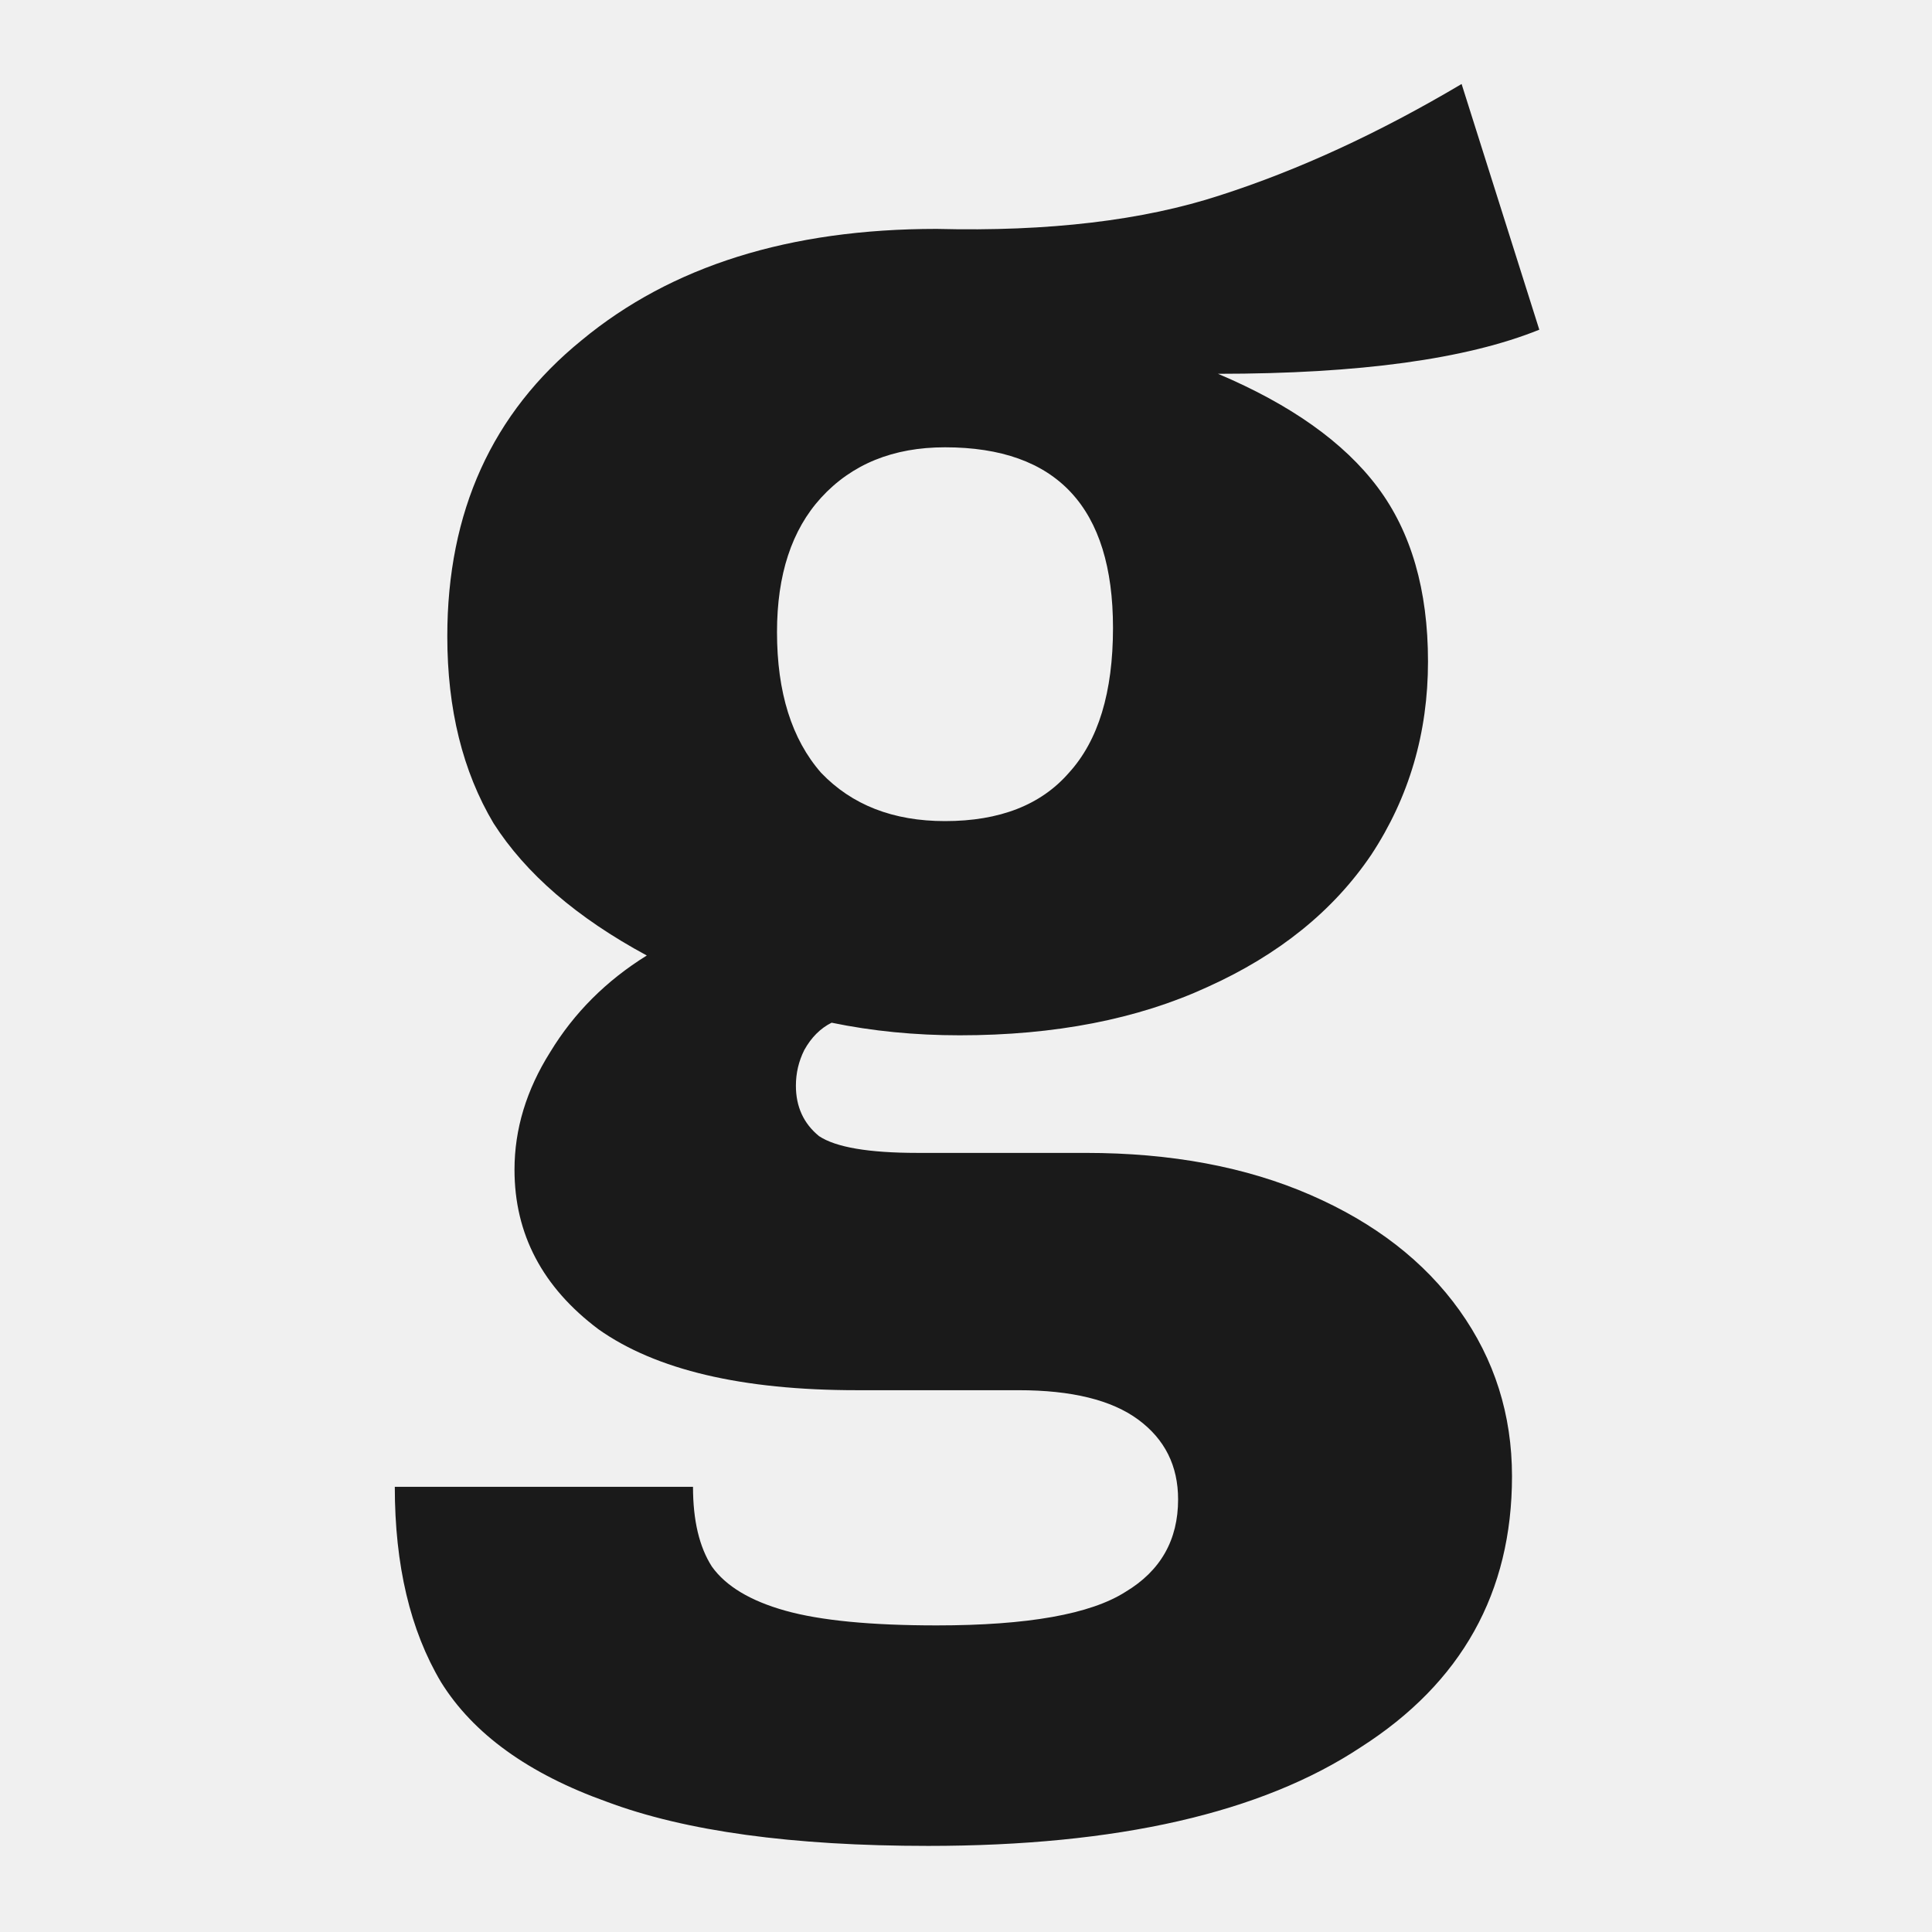
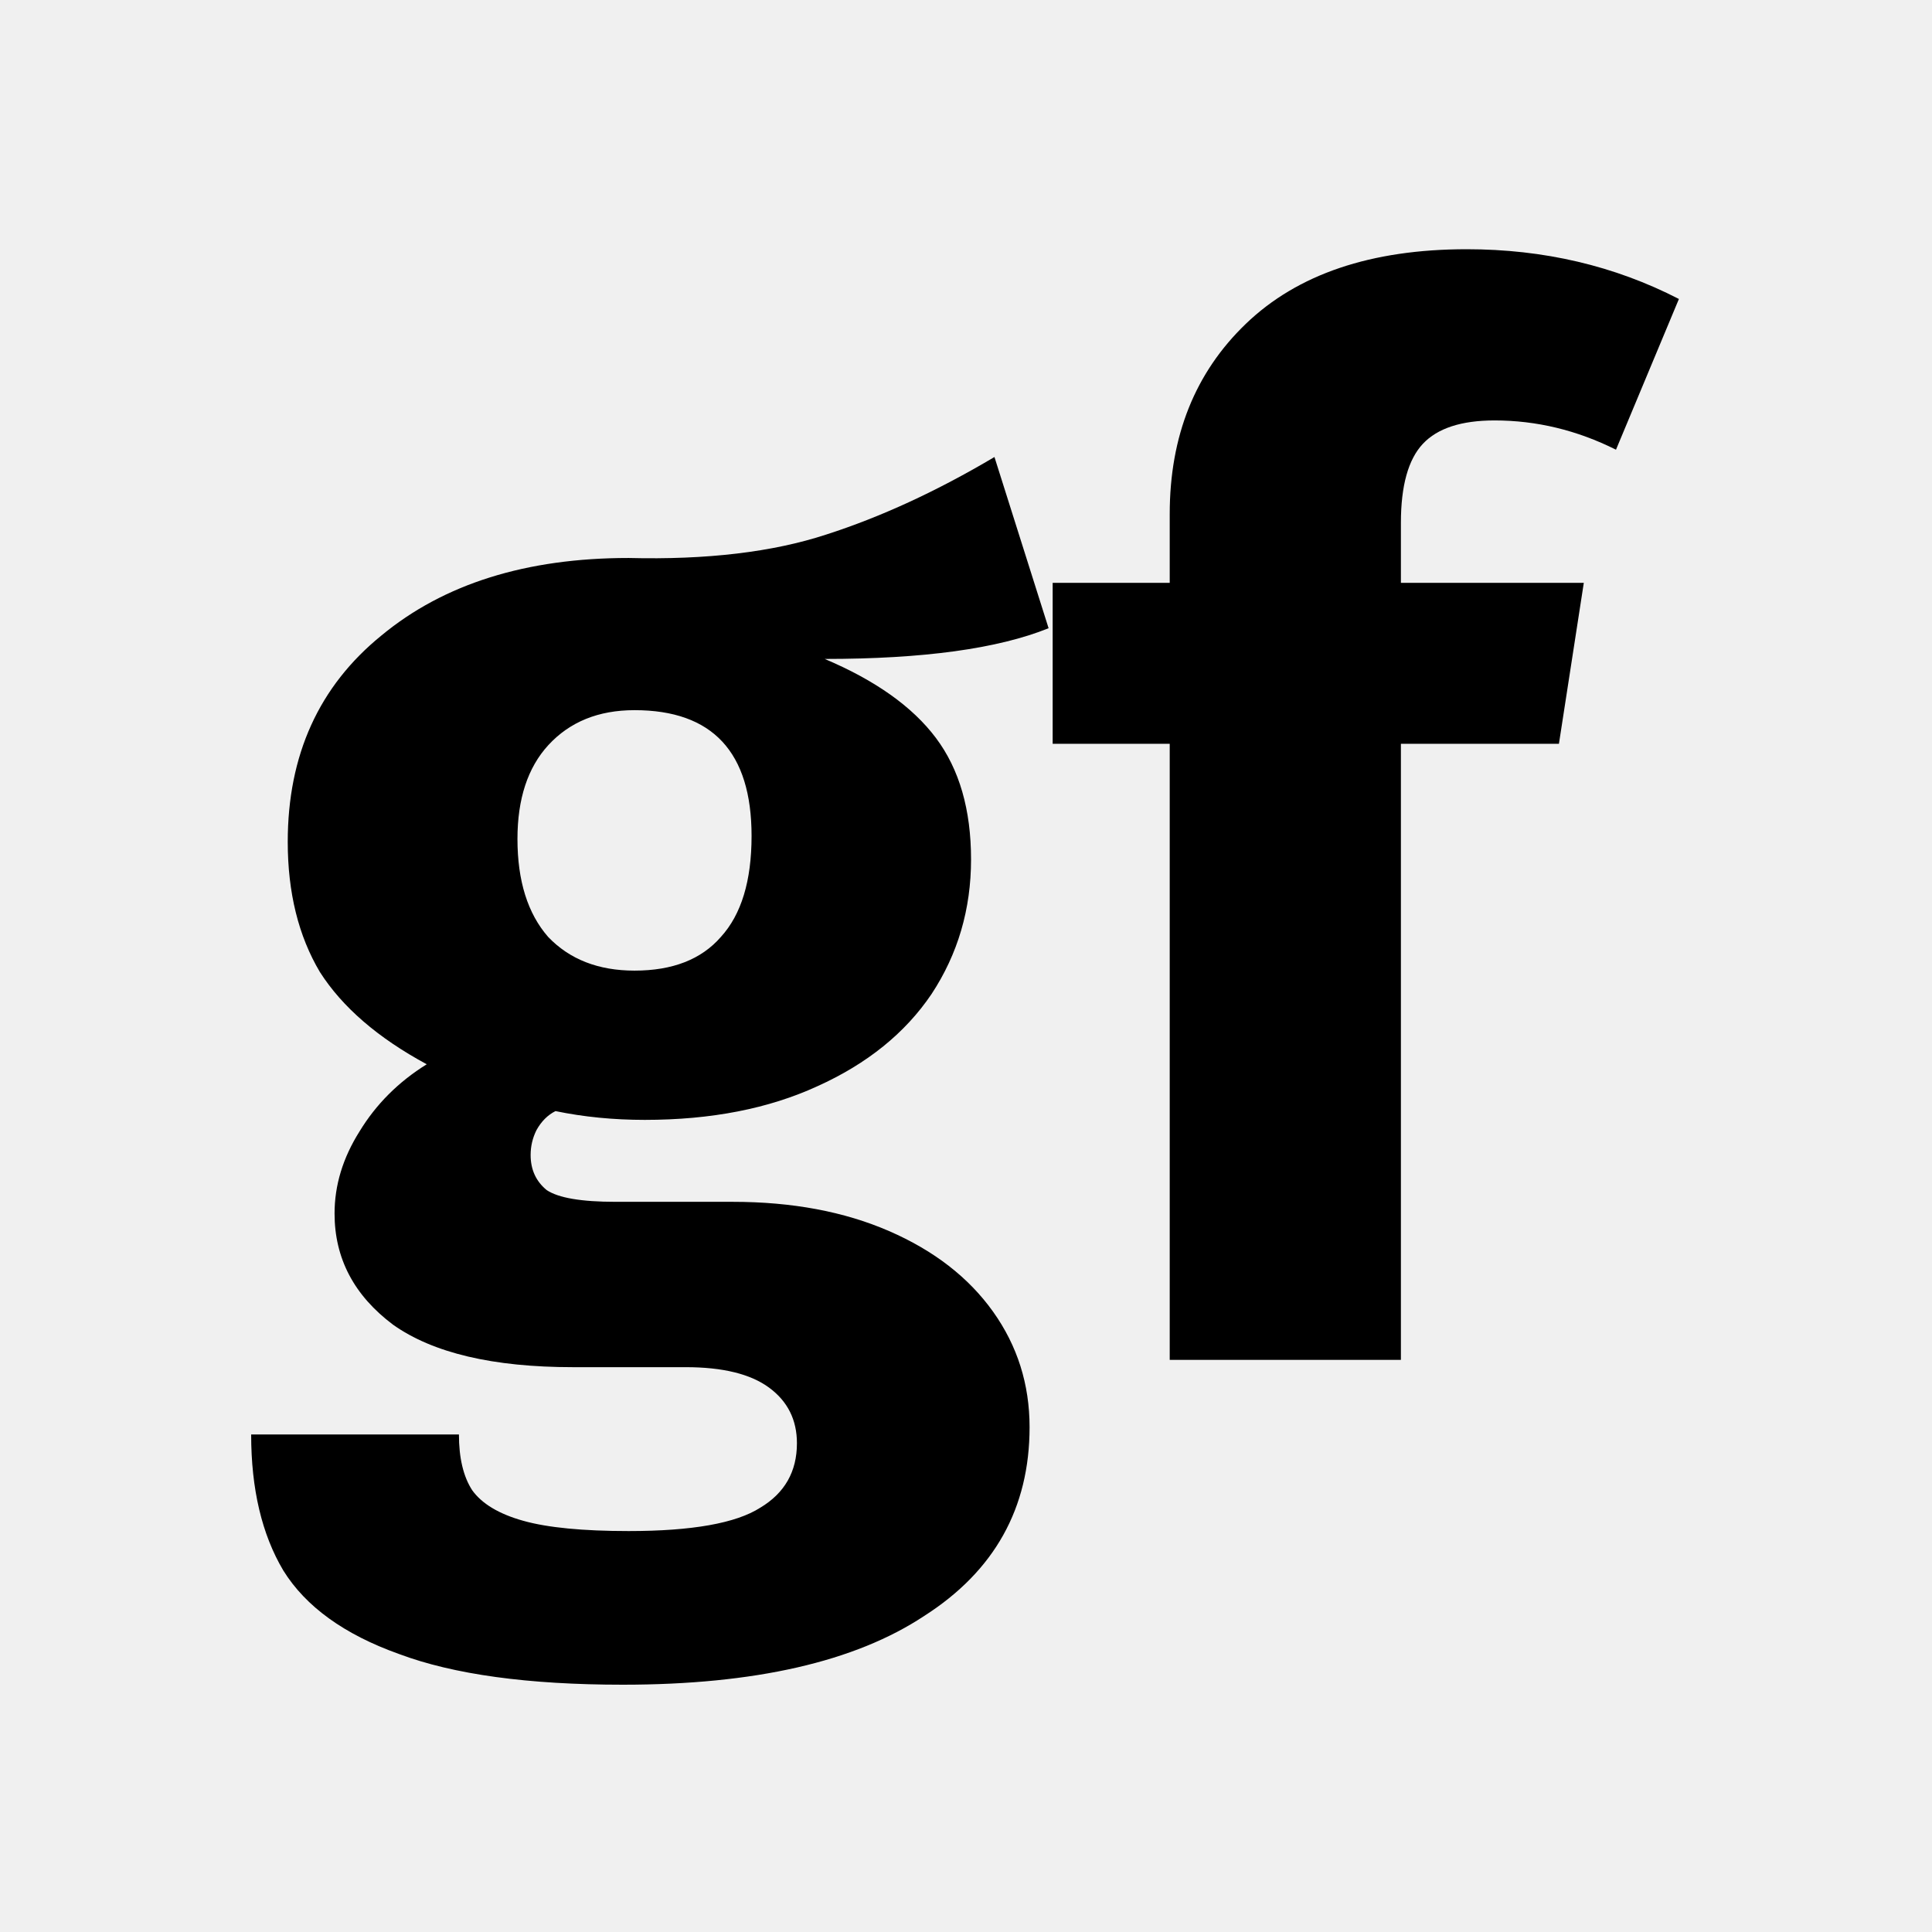
- <svg xmlns="http://www.w3.org/2000/svg" viewBox="-94 51 460 460">
+ <svg xmlns="http://www.w3.org/2000/svg" width="1000" height="1000" viewBox="0 0 1000 1000" fill="none">
  <style>
-     path { fill: #1a1a1a; }
-     @media (prefers-color-scheme: dark) { path { fill: #ffffff; } }
-   </style>
-   <path d="M272.5 129.5C255.167 136.5 229.667 140 196 140C213.333 147.333 226 156.333 234 167C242 177.667 246 191.5 246 208.5C246 225.5 241.5 240.833 232.5 254.5C223.5 267.833 210.5 278.333 193.5 286C176.833 293.667 157.167 297.5 134.5 297.5C123.833 297.5 113.667 296.5 104 294.5C101.333 295.833 99.167 298 97.5 301C96.167 303.667 95.5 306.5 95.5 309.5C95.5 314.5 97.333 318.5 101 321.5C105 324.167 112.833 325.5 124.5 325.5H164.5C184.833 325.5 202.667 328.833 218 335.5C233.333 342.167 245.167 351.333 253.5 363C261.833 374.667 266 387.833 266 402.5C266 430.167 254 451.667 230 467C206.333 482.667 172 490.5 127 490.5C94.667 490.5 69.167 487 50.5 480C31.833 473.333 18.667 463.833 11 451.5C3.667 439.167 0 423.667 0 405H71C71 413 72.5 419.333 75.5 424C78.833 428.667 84.667 432.167 93 434.5C101.333 436.833 113.333 438 129 438C150.667 438 165.667 435.333 174 430C182.333 425 186.5 417.667 186.5 408C186.5 400 183.333 393.667 177 389C170.667 384.333 161.167 382 148.5 382H110C82.667 382 62.167 377.167 48.5 367.5C35.167 357.5 28.5 344.833 28.5 329.5C28.5 319.833 31.333 310.5 37 301.5C42.667 292.167 50.333 284.5 60 278.5C43.333 269.5 31.167 259 23.5 247C16.167 234.667 12.5 219.833 12.5 202.5C12.5 172.833 23.167 149.333 44.5 132C65.833 114.333 94 105.5 129 105.5C155.667 106.167 178.167 103.5 196.5 97.5C215.167 91.5 234.333 82.667 254 71L272.5 129.5ZM131 157.5C118.667 157.5 108.833 161.5 101.5 169.5C94.5 177.167 91 187.833 91 201.5C91 215.833 94.5 227 101.5 235C108.833 242.667 118.667 246.5 131 246.5C144 246.5 153.833 242.667 160.5 235C167.5 227.333 171 215.833 171 200.5C171 171.833 157.667 157.5 131 157.5Z" />
+   path { fill: #000; }
+   @media (prefers-color-scheme: dark) {
+     path { fill: #fff; }
+   }
+ </style>
+   <path d="M542.751 325.164C516.497 335.768 477.872 341.069 426.878 341.069C453.133 352.178 472.319 365.811 484.436 381.968C496.553 398.126 502.612 419.081 502.612 444.832C502.612 470.583 495.796 493.81 482.164 514.512C468.532 534.709 448.841 550.614 423.091 562.227C397.847 573.841 368.058 579.647 333.725 579.647C317.568 579.647 302.169 578.133 287.527 575.103C283.488 577.123 280.206 580.405 277.682 584.949C275.662 588.988 274.652 593.28 274.652 597.825C274.652 605.399 277.429 611.458 282.983 616.002C289.042 620.042 300.907 622.061 318.578 622.061H379.165C409.964 622.061 436.976 627.11 460.201 637.209C483.426 647.307 501.35 661.193 513.972 678.865C526.595 696.538 532.906 716.482 532.906 738.699C532.906 780.608 514.73 813.176 478.377 836.403C442.53 860.134 390.526 872 322.365 872C273.39 872 234.766 866.698 206.492 856.095C178.217 845.996 158.274 831.606 146.662 812.924C135.554 794.241 130 770.762 130 742.486H237.543C237.543 754.604 239.815 764.198 244.359 771.267C249.408 778.336 258.243 783.638 270.866 787.172C283.488 790.707 301.664 792.474 325.394 792.474C358.212 792.474 380.933 788.435 393.555 780.356C406.177 772.782 412.489 761.673 412.489 747.031C412.489 734.912 407.692 725.319 398.099 718.25C388.506 711.181 374.117 707.646 354.931 707.646H296.615C255.214 707.646 224.163 700.325 203.462 685.682C183.266 670.534 173.168 651.347 173.168 628.12C173.168 613.477 177.46 599.339 186.043 585.706C194.627 571.568 206.239 559.955 220.881 550.866C195.636 537.233 177.208 521.328 165.595 503.151C154.487 484.469 148.934 461.999 148.934 435.743C148.934 390.805 165.09 355.207 197.403 328.951C229.717 302.19 272.38 288.809 325.394 288.809C365.786 289.819 399.866 285.78 427.635 276.691C455.909 267.602 484.941 254.222 514.73 236.549L542.751 325.164ZM328.424 367.578C309.742 367.578 294.848 373.637 283.74 385.755C273.138 397.369 267.836 413.526 267.836 434.228C267.836 455.94 273.138 472.855 283.74 484.974C294.848 496.587 309.742 502.393 328.424 502.393C348.114 502.393 363.009 496.587 373.107 484.974C383.71 473.36 389.011 455.94 389.011 432.714C389.011 389.29 368.815 367.578 328.424 367.578Z" />
+   <path d="M773.575 217.615C756.409 217.615 744.039 221.654 736.465 229.733C728.892 237.812 725.105 251.445 725.105 270.632V301.685H819.773L806.898 384.998H725.105V703.859H605.445V384.998H544.858V301.685H605.445V266.088C605.445 225.694 618.572 192.873 644.827 167.627C671.586 141.876 709.706 129 759.185 129C799.072 129 835.677 137.584 869 154.751L836.434 232.763C816.238 222.664 795.285 217.615 773.575 217.615Z" />
</svg>
